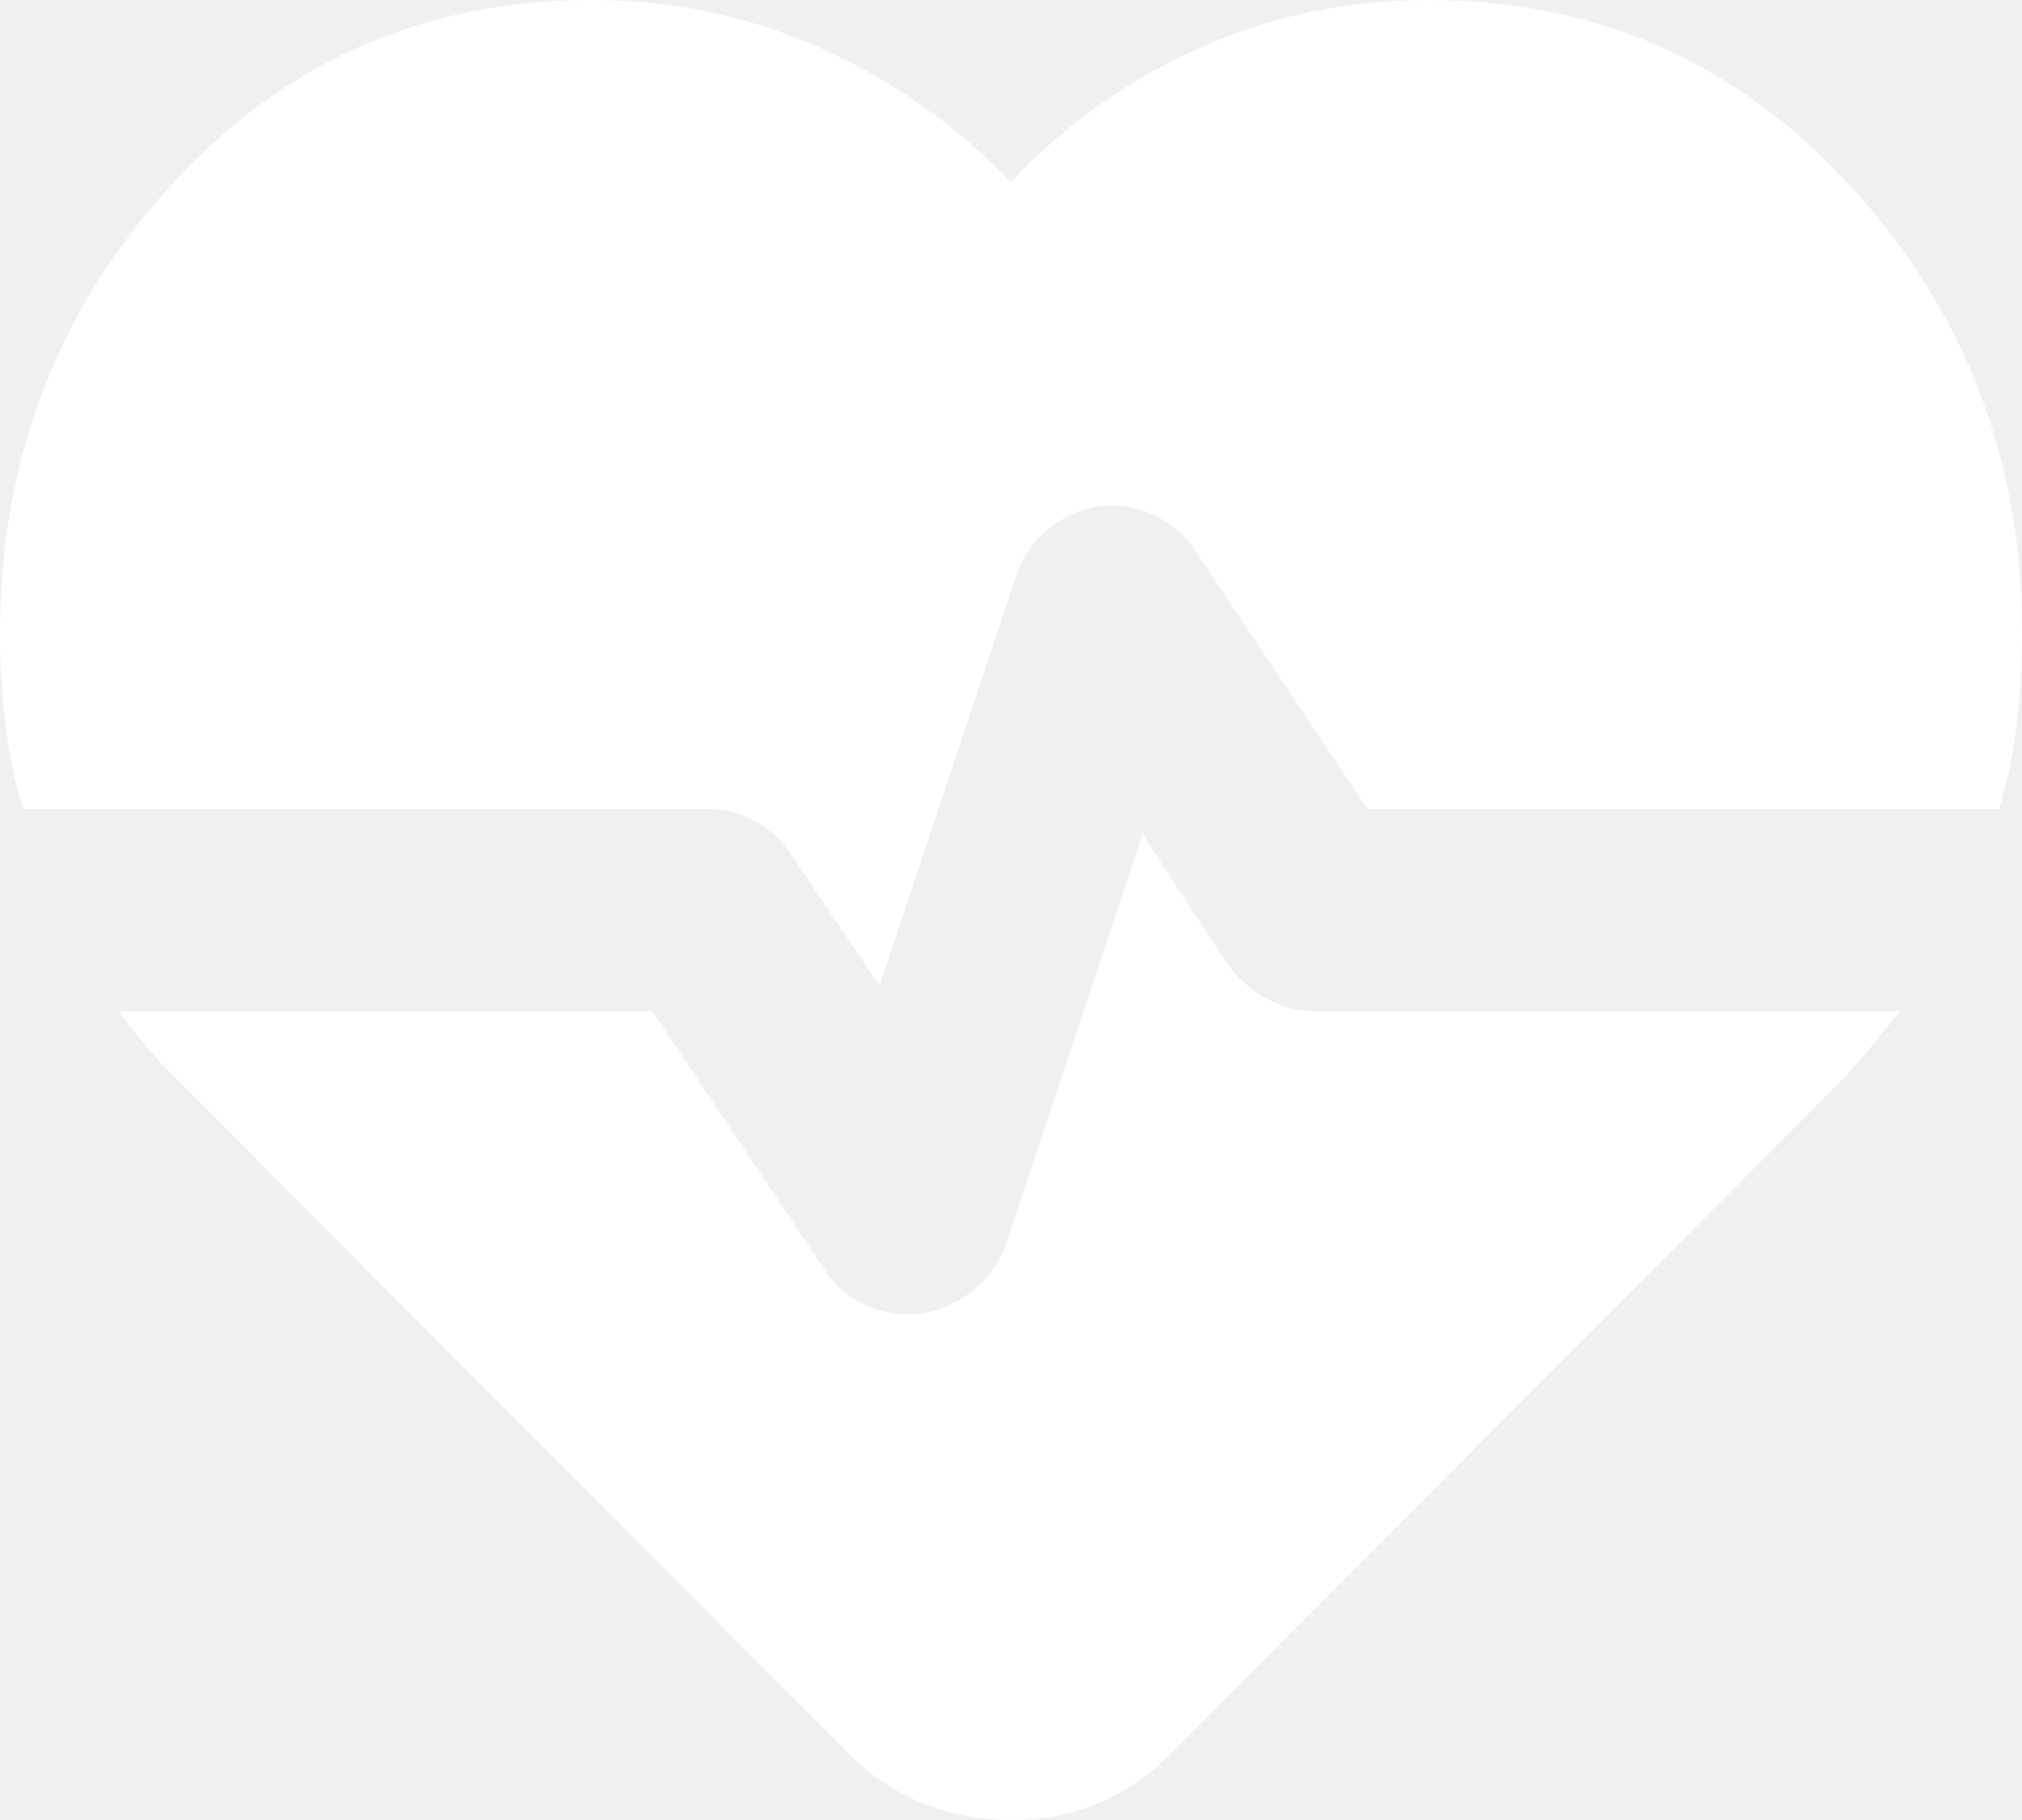
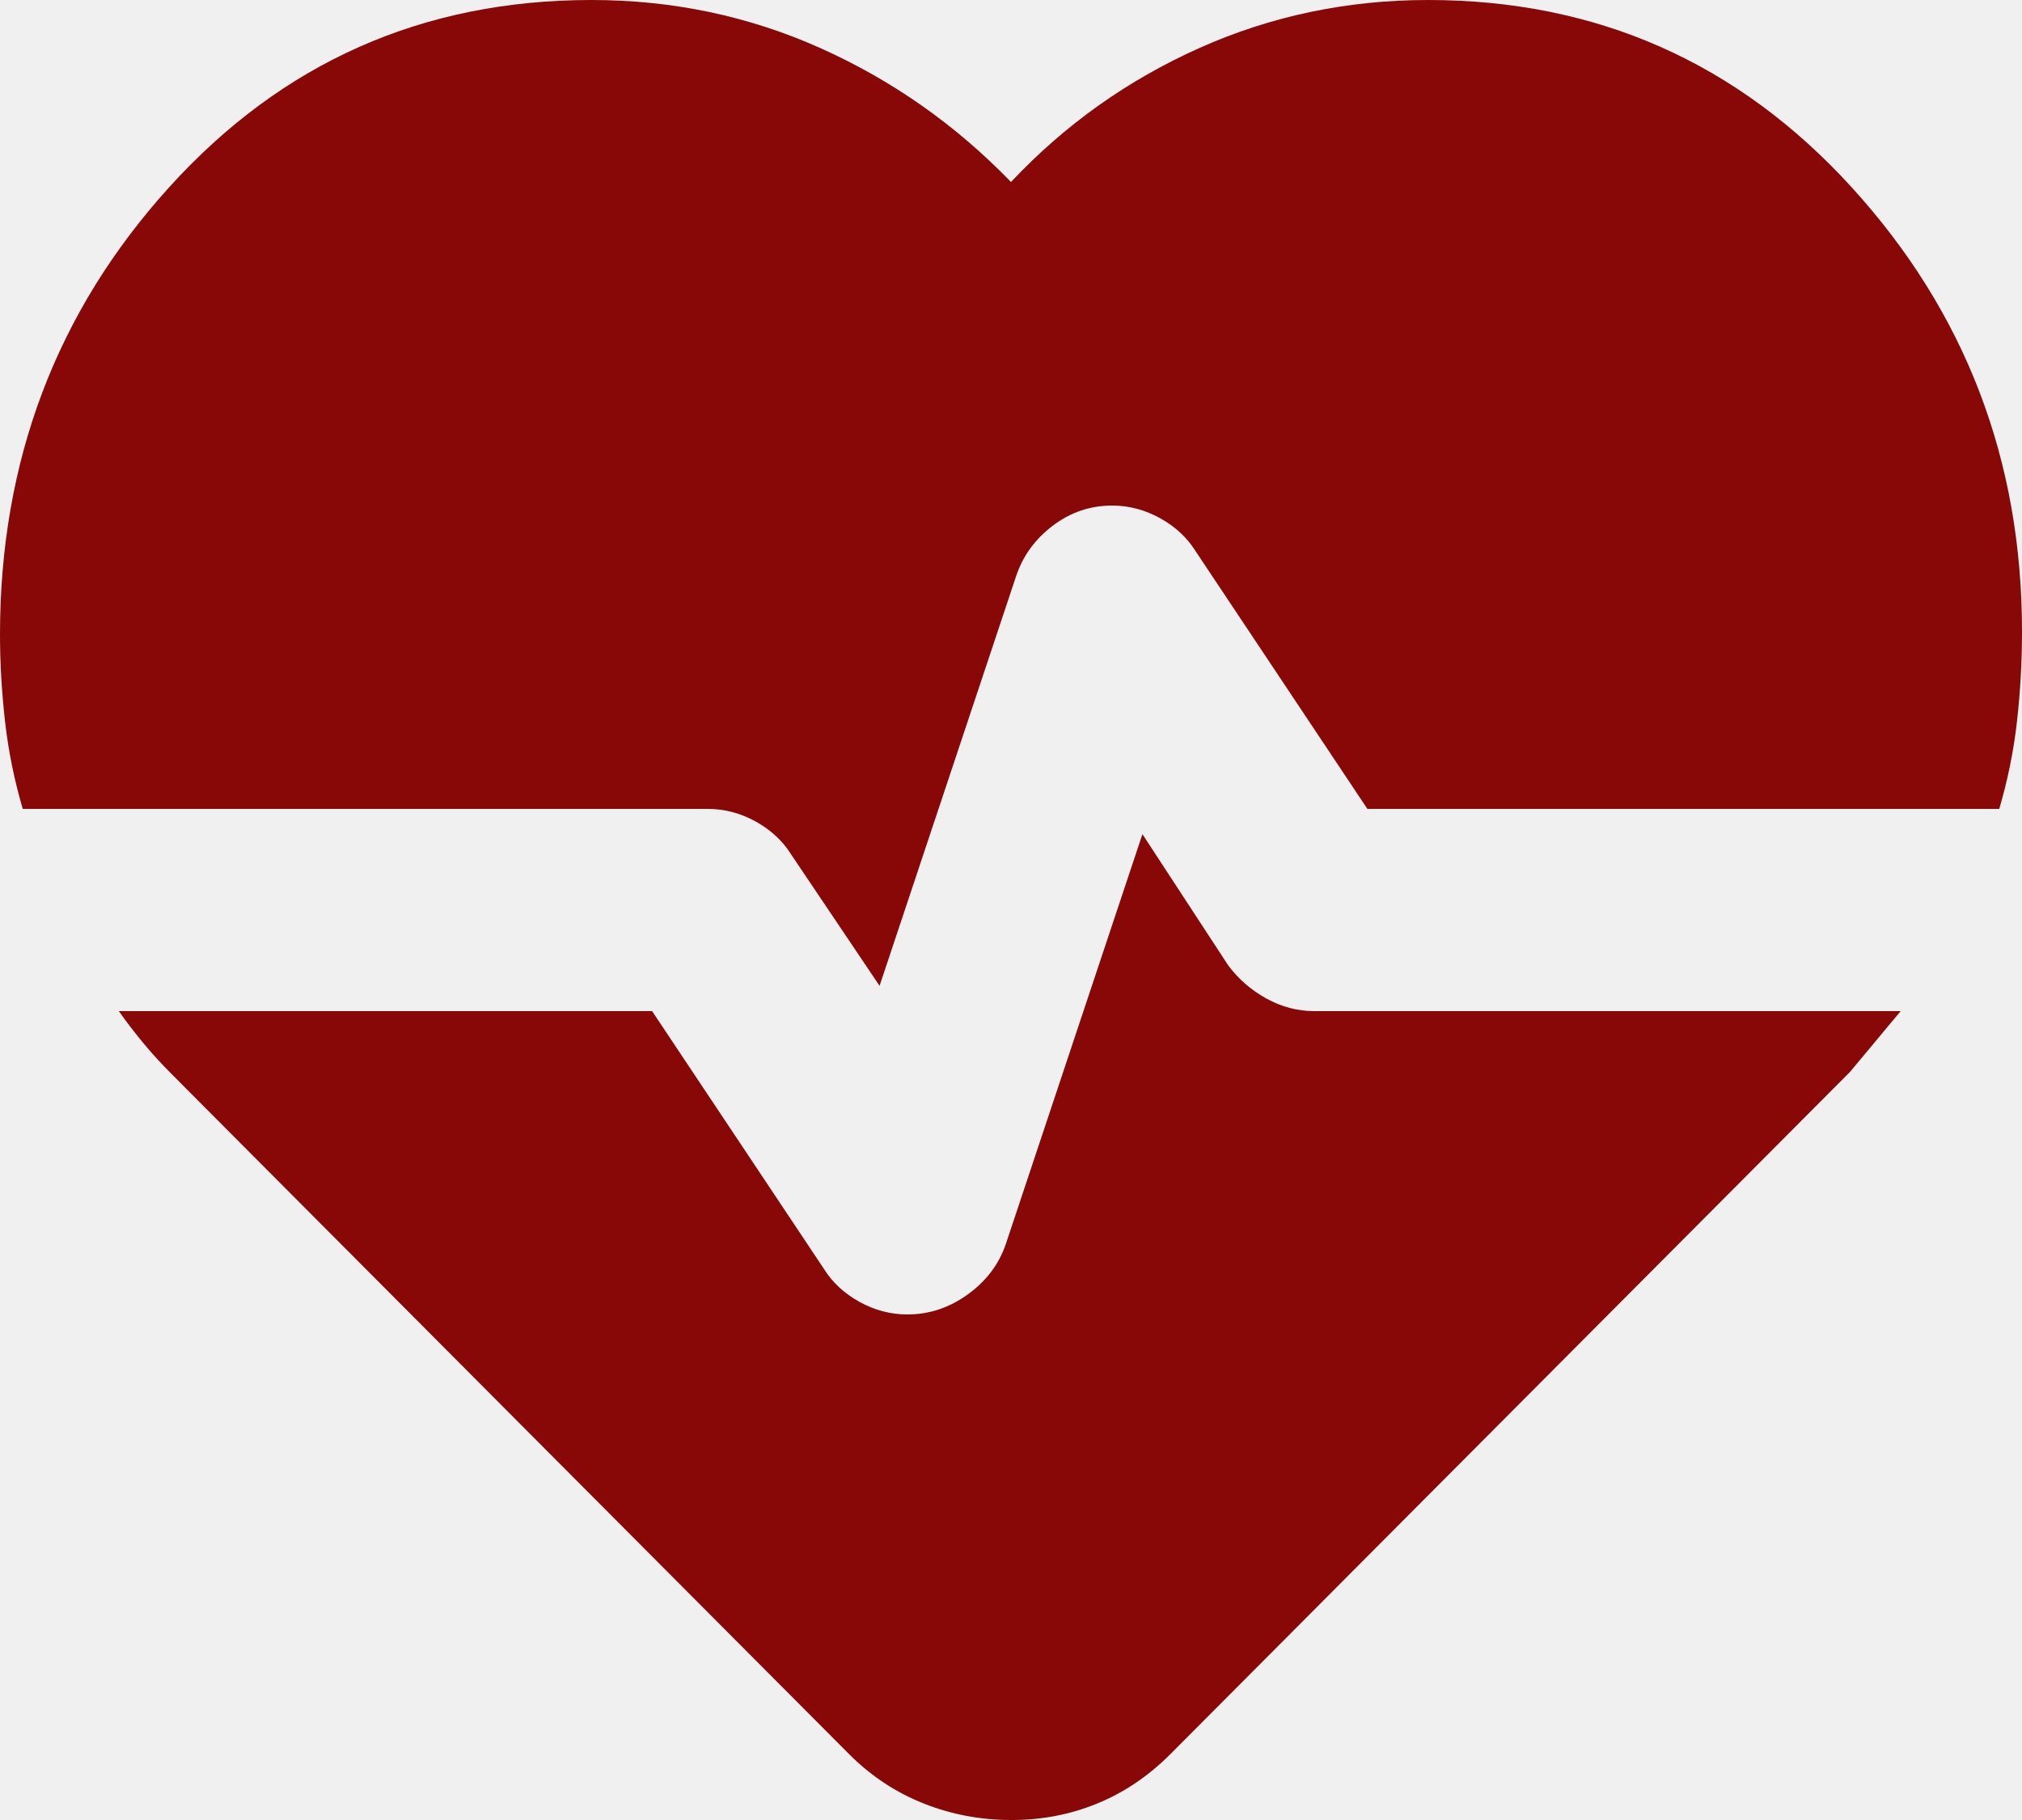
<svg xmlns="http://www.w3.org/2000/svg" width="20" height="18" viewBox="0 0 20 18" fill="none">
-   <path d="M14.125 0C15.792 0 17.188 0.617 18.313 1.85C19.438 3.083 20.001 4.55 20 6.25C20 6.55 19.983 6.846 19.95 7.138C19.917 7.43 19.858 7.717 19.775 8H13.525L11.825 5.45C11.742 5.317 11.625 5.208 11.475 5.125C11.325 5.042 11.167 5 11 5C10.783 5 10.587 5.067 10.412 5.2C10.237 5.333 10.116 5.5 10.05 5.7L8.7 9.75L7.825 8.45C7.742 8.317 7.625 8.208 7.475 8.125C7.325 8.042 7.167 8 7 8H0.225C0.142 7.717 0.083 7.429 0.05 7.137C0.017 6.845 0 6.558 0 6.275C0 4.558 0.558 3.083 1.675 1.85C2.792 0.617 4.183 0 5.85 0C6.65 0 7.404 0.158 8.113 0.475C8.822 0.792 9.451 1.233 10 1.8C10.533 1.233 11.154 0.792 11.863 0.475C12.572 0.158 13.326 0 14.125 0ZM10 18C9.7 18 9.412 17.946 9.137 17.837C8.862 17.728 8.616 17.566 8.4 17.35L1.7 10.625C1.6 10.525 1.508 10.425 1.425 10.325C1.342 10.225 1.258 10.117 1.175 10H6.45L8.15 12.55C8.233 12.683 8.35 12.792 8.5 12.875C8.65 12.958 8.808 13 8.975 13C9.192 13 9.392 12.933 9.575 12.8C9.758 12.667 9.883 12.5 9.95 12.3L11.3 8.25L12.15 9.55C12.25 9.683 12.375 9.792 12.525 9.875C12.675 9.958 12.833 10 13 10H18.8L18.55 10.3L18.3 10.6L11.575 17.35C11.358 17.567 11.117 17.729 10.85 17.838C10.583 17.947 10.3 18.001 10 18Z" fill="white" />
+   <path d="M14.125 0C15.792 0 17.188 0.617 18.313 1.85C19.438 3.083 20.001 4.55 20 6.25C20 6.55 19.983 6.846 19.95 7.138C19.917 7.43 19.858 7.717 19.775 8H13.525L11.825 5.45C11.742 5.317 11.625 5.208 11.475 5.125C11.325 5.042 11.167 5 11 5C10.783 5 10.587 5.067 10.412 5.2C10.237 5.333 10.116 5.5 10.05 5.7L8.7 9.75L7.825 8.45C7.742 8.317 7.625 8.208 7.475 8.125C7.325 8.042 7.167 8 7 8H0.225C0.142 7.717 0.083 7.429 0.05 7.137C0.017 6.845 0 6.558 0 6.275C0 4.558 0.558 3.083 1.675 1.85C2.792 0.617 4.183 0 5.85 0C6.65 0 7.404 0.158 8.113 0.475C8.822 0.792 9.451 1.233 10 1.8C10.533 1.233 11.154 0.792 11.863 0.475C12.572 0.158 13.326 0 14.125 0ZM10 18C9.7 18 9.412 17.946 9.137 17.837C8.862 17.728 8.616 17.566 8.4 17.35L1.7 10.625C1.6 10.525 1.508 10.425 1.425 10.325C1.342 10.225 1.258 10.117 1.175 10H6.45L8.15 12.55C8.233 12.683 8.35 12.792 8.5 12.875C8.65 12.958 8.808 13 8.975 13C9.192 13 9.392 12.933 9.575 12.8C9.758 12.667 9.883 12.5 9.95 12.3L11.3 8.25L12.15 9.55C12.25 9.683 12.375 9.792 12.525 9.875C12.675 9.958 12.833 10 13 10H18.8L18.55 10.3L18.3 10.6L11.575 17.35C11.358 17.567 11.117 17.729 10.85 17.838C10.583 17.947 10.3 18.001 10 18Z" fill="#880808" />
</svg>
